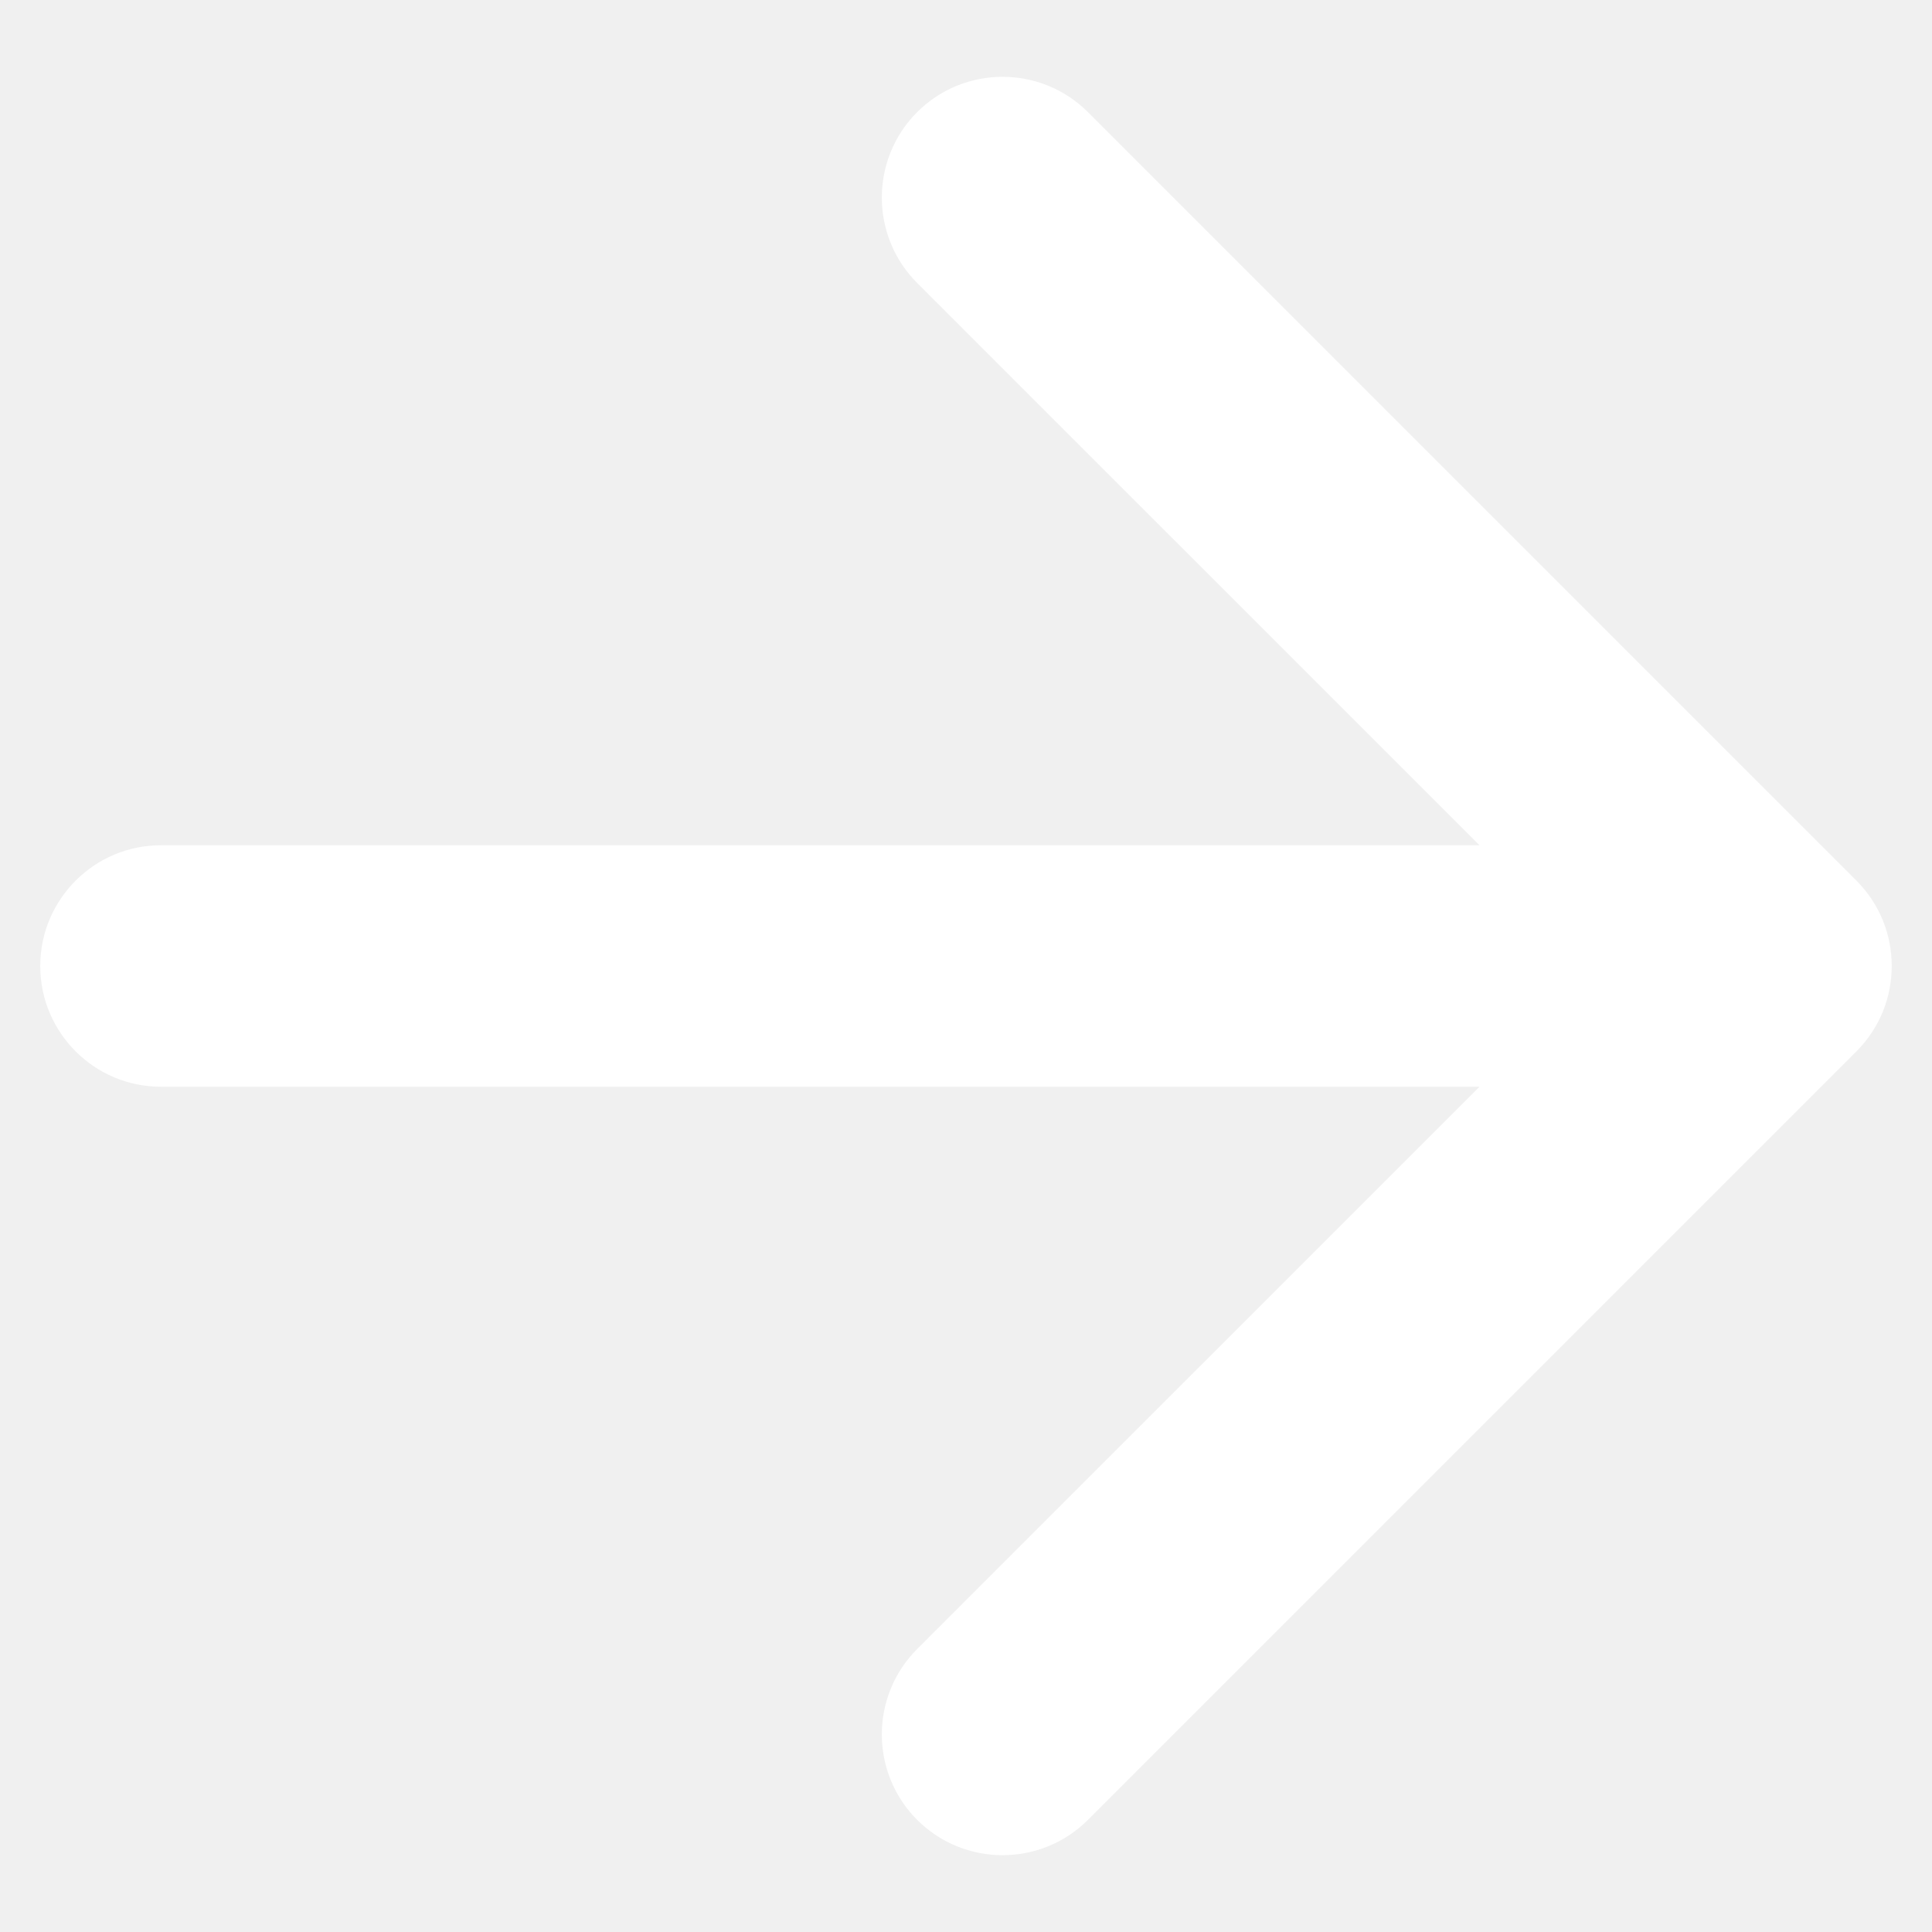
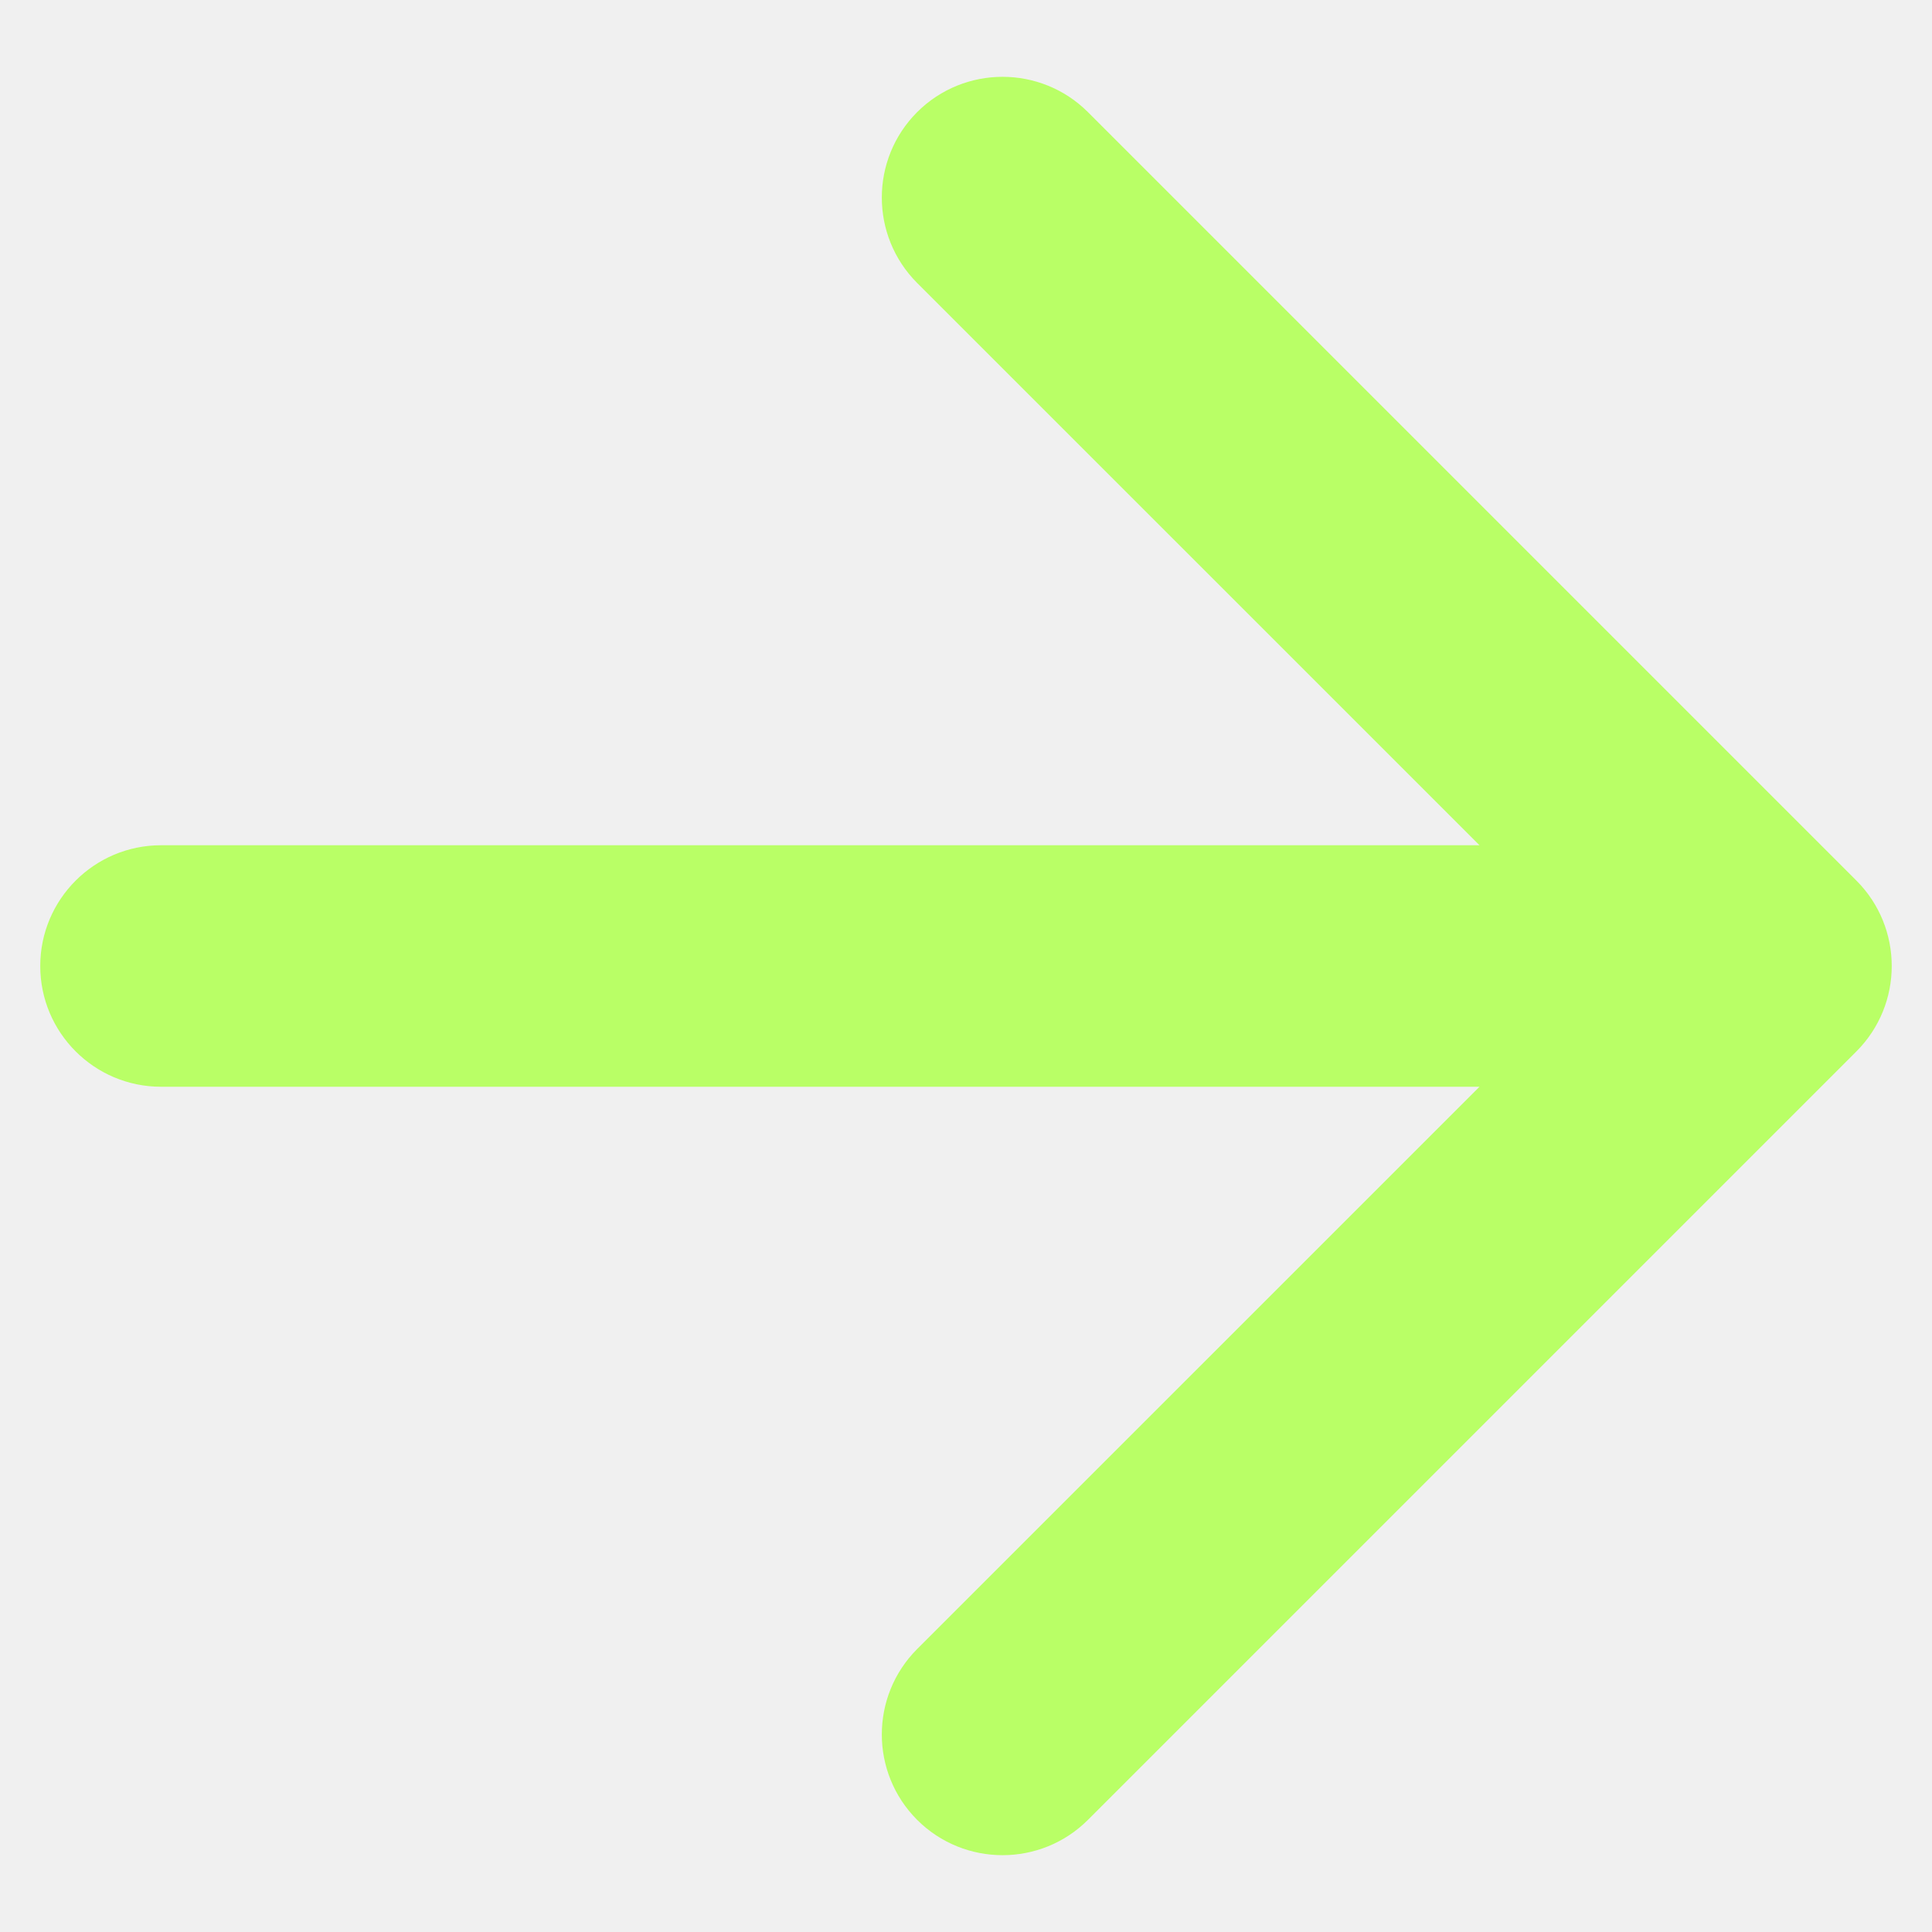
<svg xmlns="http://www.w3.org/2000/svg" width="24" height="24" viewBox="0 0 24 24" fill="none">
-   <path d="M2 10.5C1.172 10.5 0.5 11.172 0.5 12C0.5 12.828 1.172 13.5 2 13.5L2 10.5ZM23.061 13.061C23.646 12.475 23.646 11.525 23.061 10.939L13.515 1.393C12.929 0.808 11.979 0.808 11.393 1.393C10.808 1.979 10.808 2.929 11.393 3.515L19.879 12L11.393 20.485C10.808 21.071 10.808 22.021 11.393 22.607C11.979 23.192 12.929 23.192 13.515 22.607L23.061 13.061ZM2 13.5L22 13.5L22 10.5L2 10.5L2 13.5Z" fill="white" />
+   <path d="M2 10.5C1.172 10.5 0.5 11.172 0.5 12C0.5 12.828 1.172 13.5 2 13.5L2 10.5ZM23.061 13.061C23.646 12.475 23.646 11.525 23.061 10.939L13.515 1.393C12.929 0.808 11.979 0.808 11.393 1.393C10.808 1.979 10.808 2.929 11.393 3.515L19.879 12L11.393 20.485C10.808 21.071 10.808 22.021 11.393 22.607C11.979 23.192 12.929 23.192 13.515 22.607L23.061 13.061ZM2 13.5L22 13.5L22 10.5L2 10.5L2 13.5Z" fill="#B9FF66" />
</svg>
